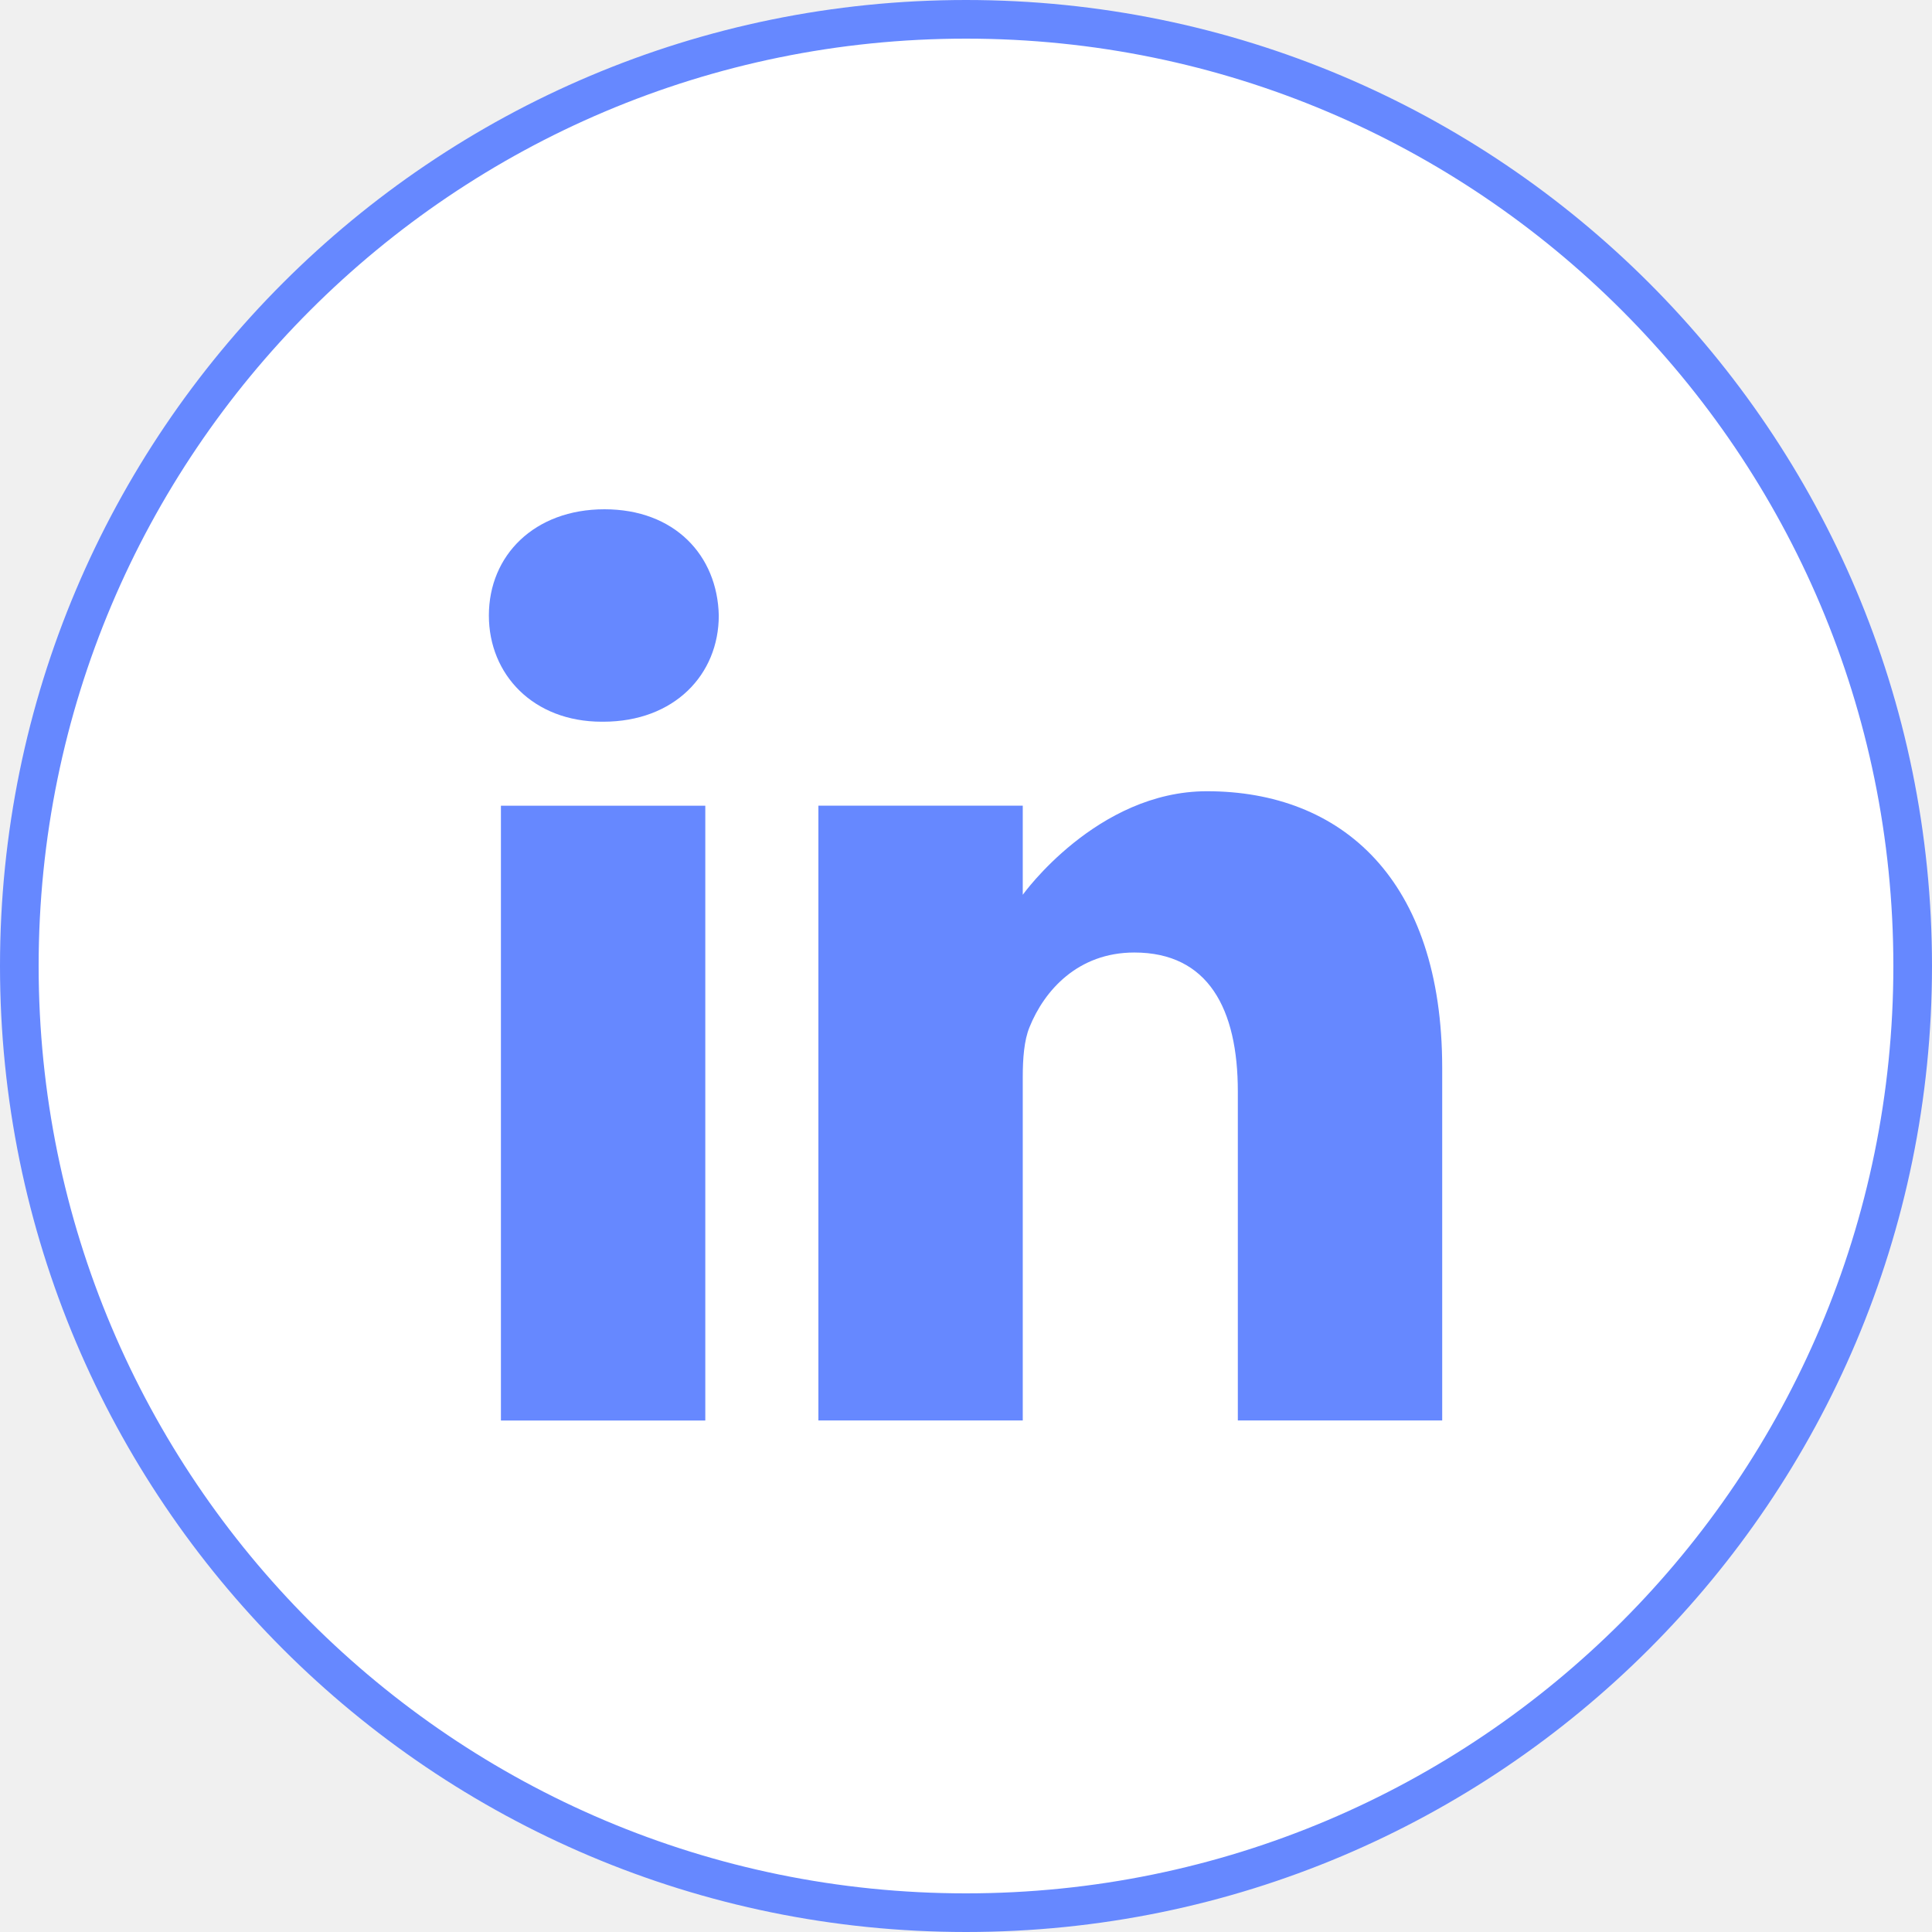
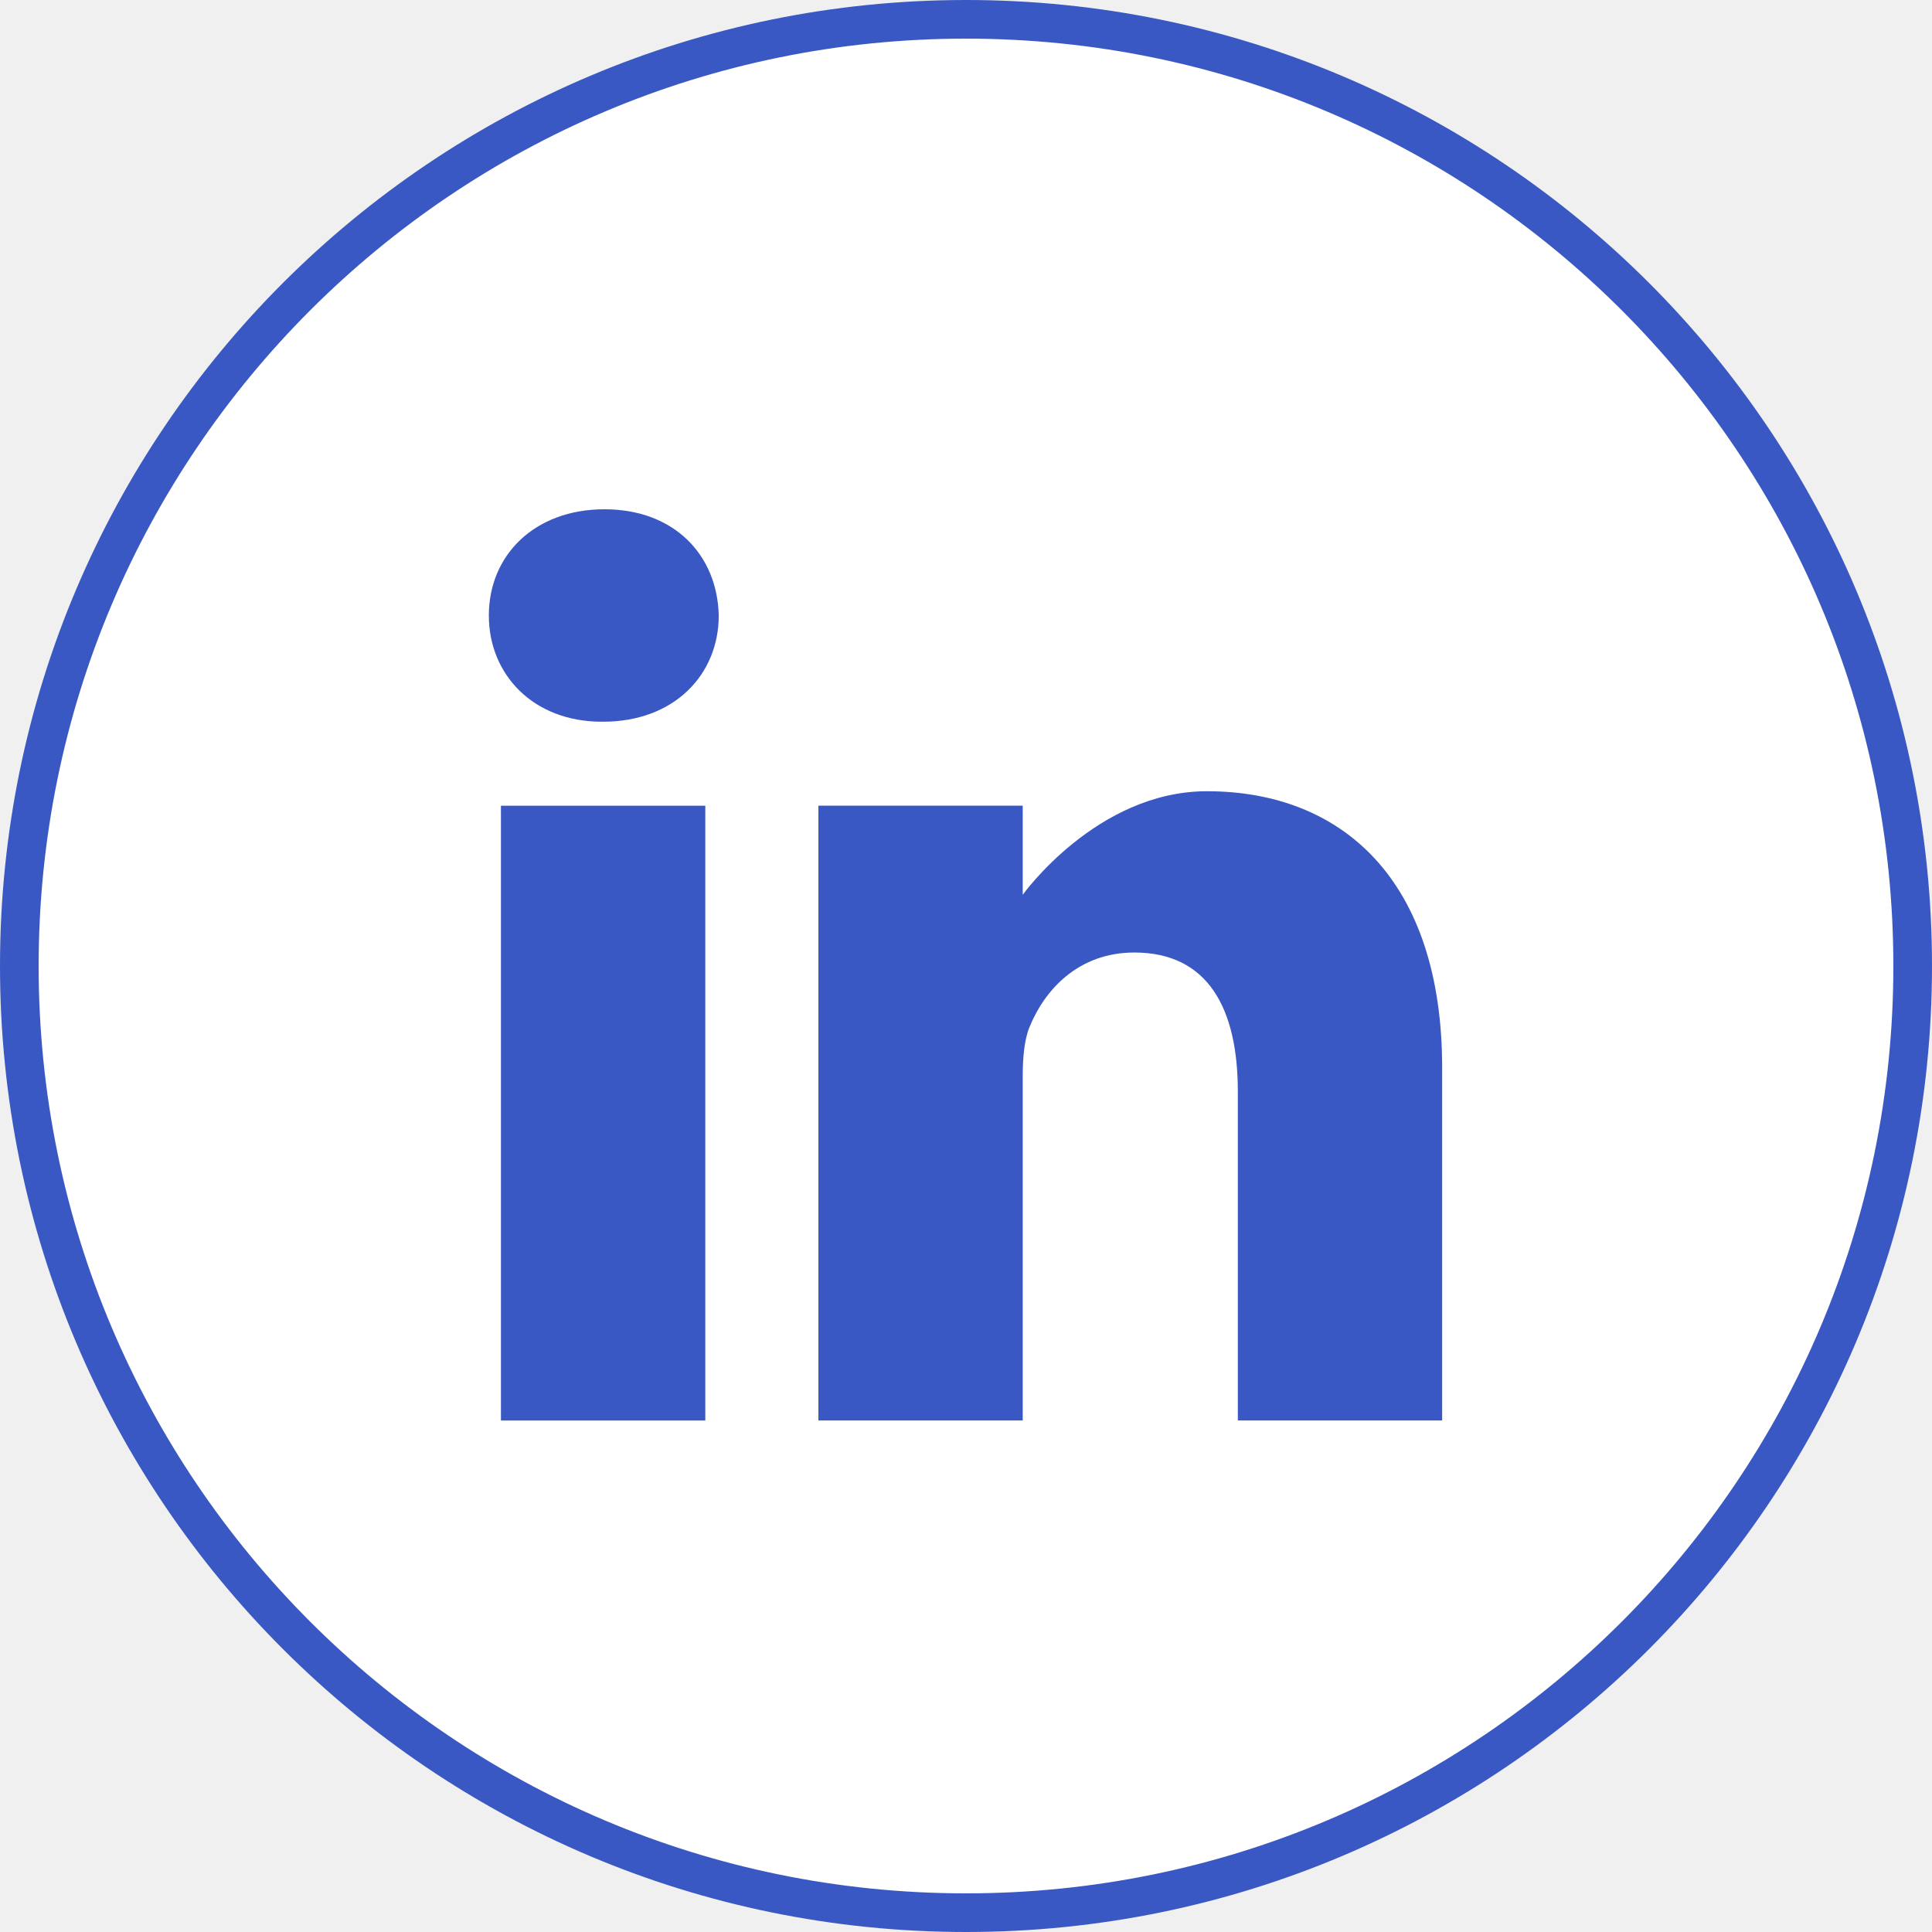
<svg xmlns="http://www.w3.org/2000/svg" width="50" height="50" viewBox="0 0 50 50" fill="none">
-   <circle cx="25" cy="25" r="24.5" fill="white" stroke="#6688FF" />
-   <path d="M15.644 13.18C13.835 13.18 12.652 14.368 12.652 15.929C12.652 17.456 13.8 18.678 15.575 18.678H15.609C17.454 18.678 18.602 17.456 18.602 15.929C18.567 14.368 17.454 13.18 15.644 13.18Z" fill="#6688FF" />
-   <path d="M12.964 20.852H18.253V36.763H12.964V20.852Z" fill="#6688FF" />
-   <path d="M31.235 20.477C28.382 20.477 26.469 23.157 26.469 23.157V20.85H21.18V36.761H26.469V27.876C26.469 27.4 26.503 26.925 26.643 26.585C27.025 25.635 27.895 24.651 29.356 24.651C31.27 24.651 32.035 26.11 32.035 28.249V36.761H37.324V27.638C37.324 22.751 34.715 20.477 31.235 20.477Z" fill="#6688FF" />
+   <circle cx="25" cy="25" r="24.5" fill="white" stroke="#3A58C3" />
+   <path d="M15.643 13.18C13.834 13.18 12.651 14.368 12.651 15.929C12.651 17.456 13.799 18.678 15.574 18.678H15.608C17.453 18.678 18.601 17.456 18.601 15.929C18.566 14.368 17.453 13.18 15.643 13.18Z" fill="#3A58C3" />
+   <path d="M12.964 20.852H18.253V36.763H12.964V20.852Z" fill="#3A58C3" />
+   <path d="M31.235 20.477C28.382 20.477 26.468 23.157 26.468 23.157V20.85H21.18V36.761H26.468V27.876C26.468 27.4 26.503 26.925 26.642 26.585C27.025 25.635 27.895 24.651 29.356 24.651C31.27 24.651 32.035 26.11 32.035 28.249V36.761H37.323V27.638C37.323 22.751 34.714 20.477 31.235 20.477Z" fill="#3A58C3" />
</svg>
